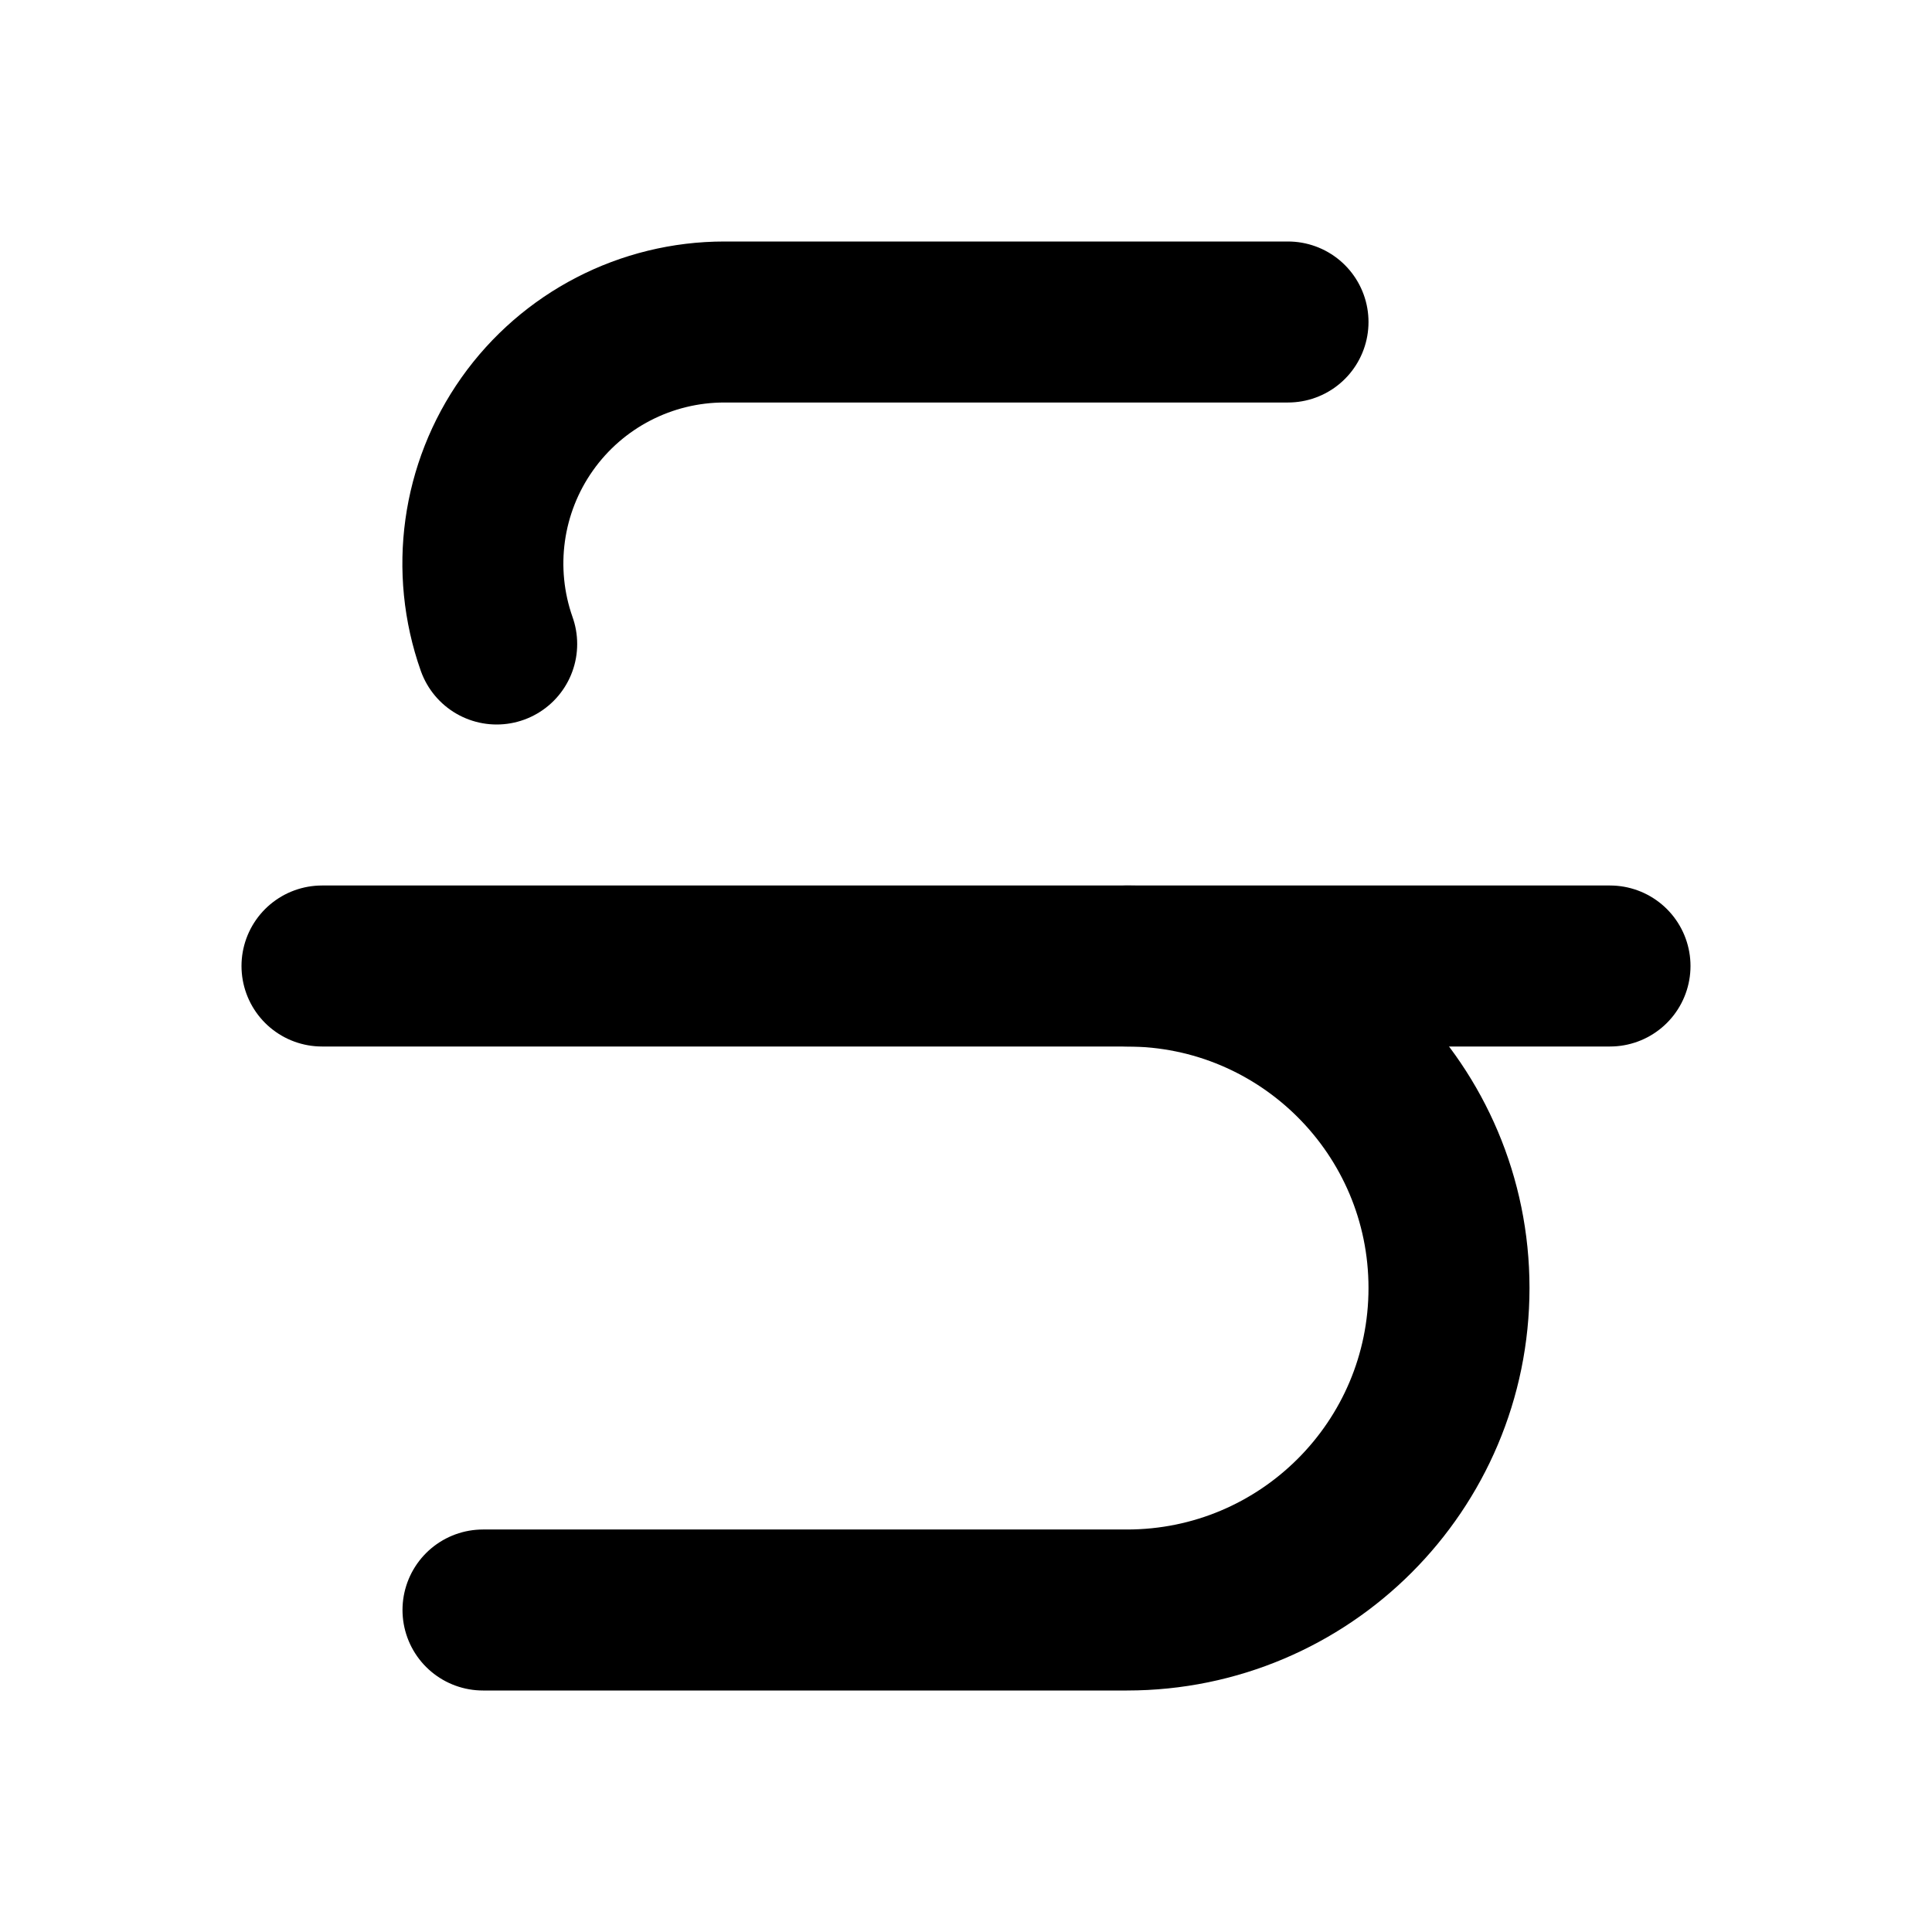
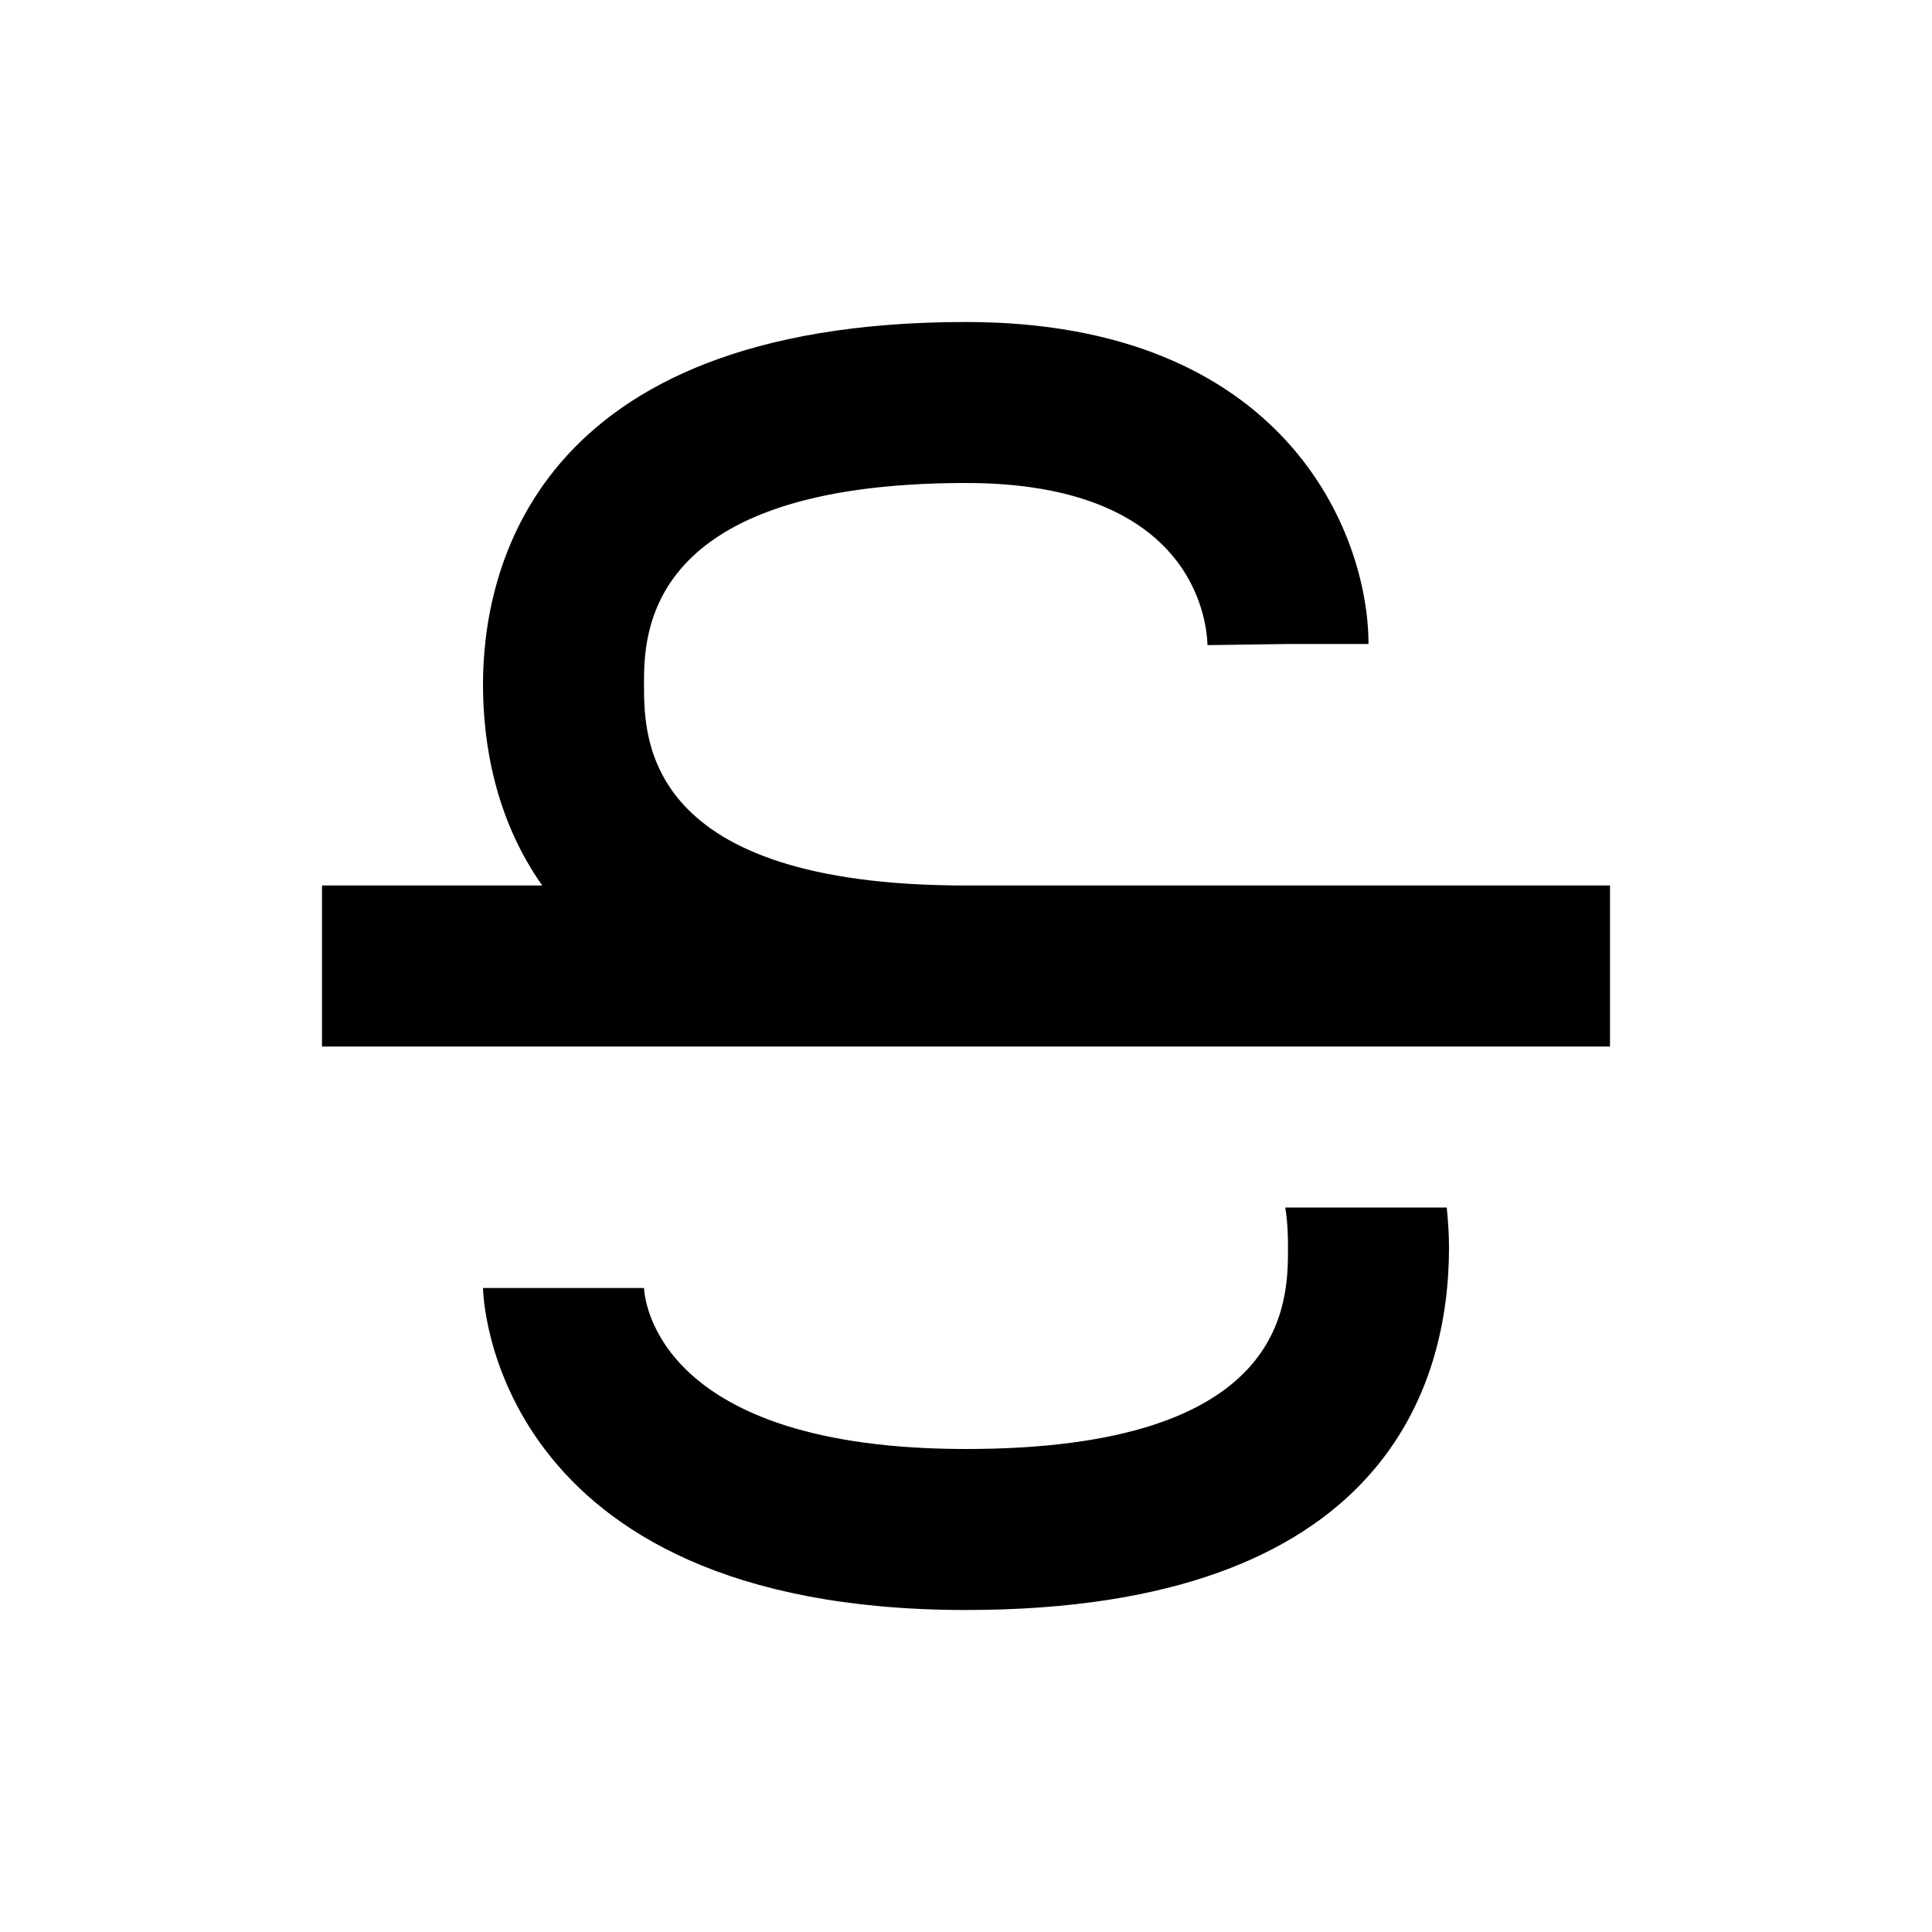
- <svg xmlns="http://www.w3.org/2000/svg" width="24" height="24" viewBox="0 0 24 24" fill="none" stroke="currentColor" stroke-width="2" stroke-linecap="round" stroke-linejoin="round" class="lucide lucide-strikethrough">
-   <path d="M16 4H9a3 3 0 0 0-2.83 4" />
-   <path d="M14 12a4 4 0 0 1 0 8H6" />
-   <line x1="4" x2="20" y1="12" y2="12" />
+ <svg xmlns="http://www.w3.org/2000/svg" width="24" height="24" viewBox="0 0 24 24" style="fill: rgba(0, 0, 0, 1);transform: ;msFilter:;">
+   <path d="M20 11h-8c-4 0-4-1.816-4-2.5C8 7.882 8 6 12 6c2.8 0 2.99 1.678 3 2.014L16 8h1c0-1.384-1.045-4-5-4-5.416 0-6 3.147-6 4.5 0 .728.148 1.667.736 2.5H4v2h16v-2zm-8 7c-3.793 0-3.99-1.815-4-2H6c0 .04.069 4 6 4 5.221 0 6-2.819 6-4.5 0-.146-.009-.317-.028-.5h-2.006c.032.2.034.376.034.5 0 .684 0 2.5-4 2.5z" />
</svg>
